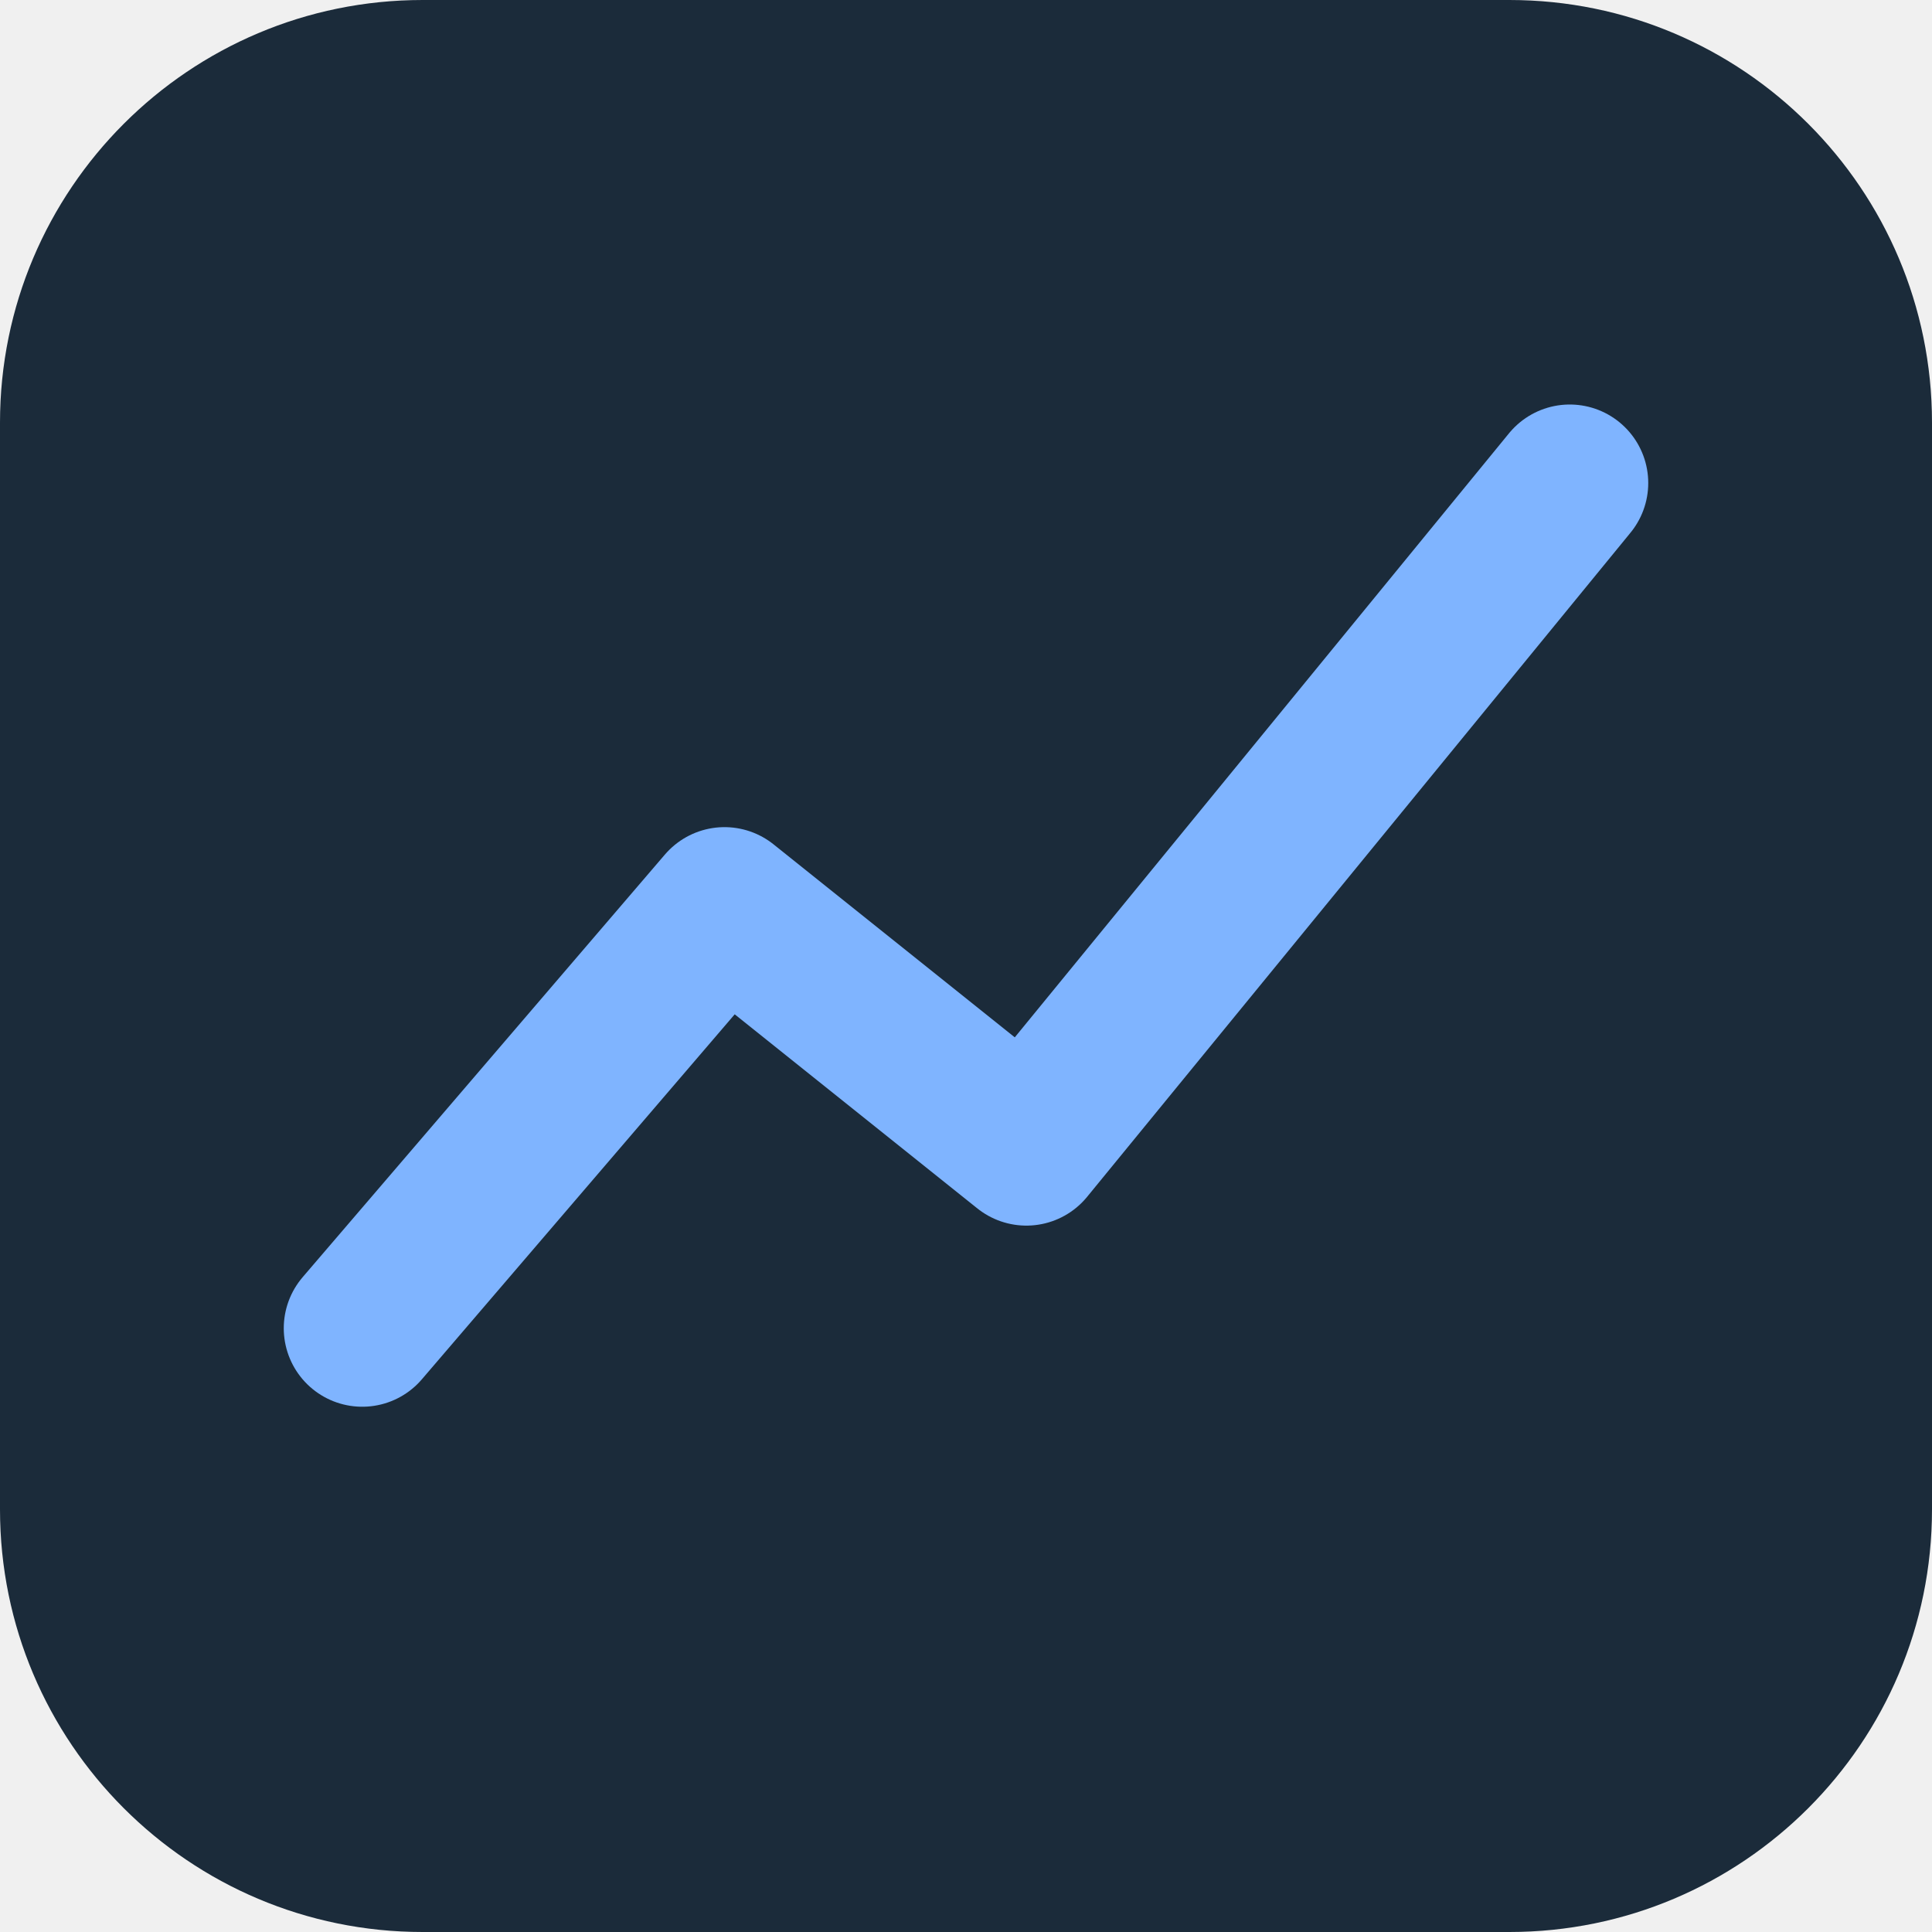
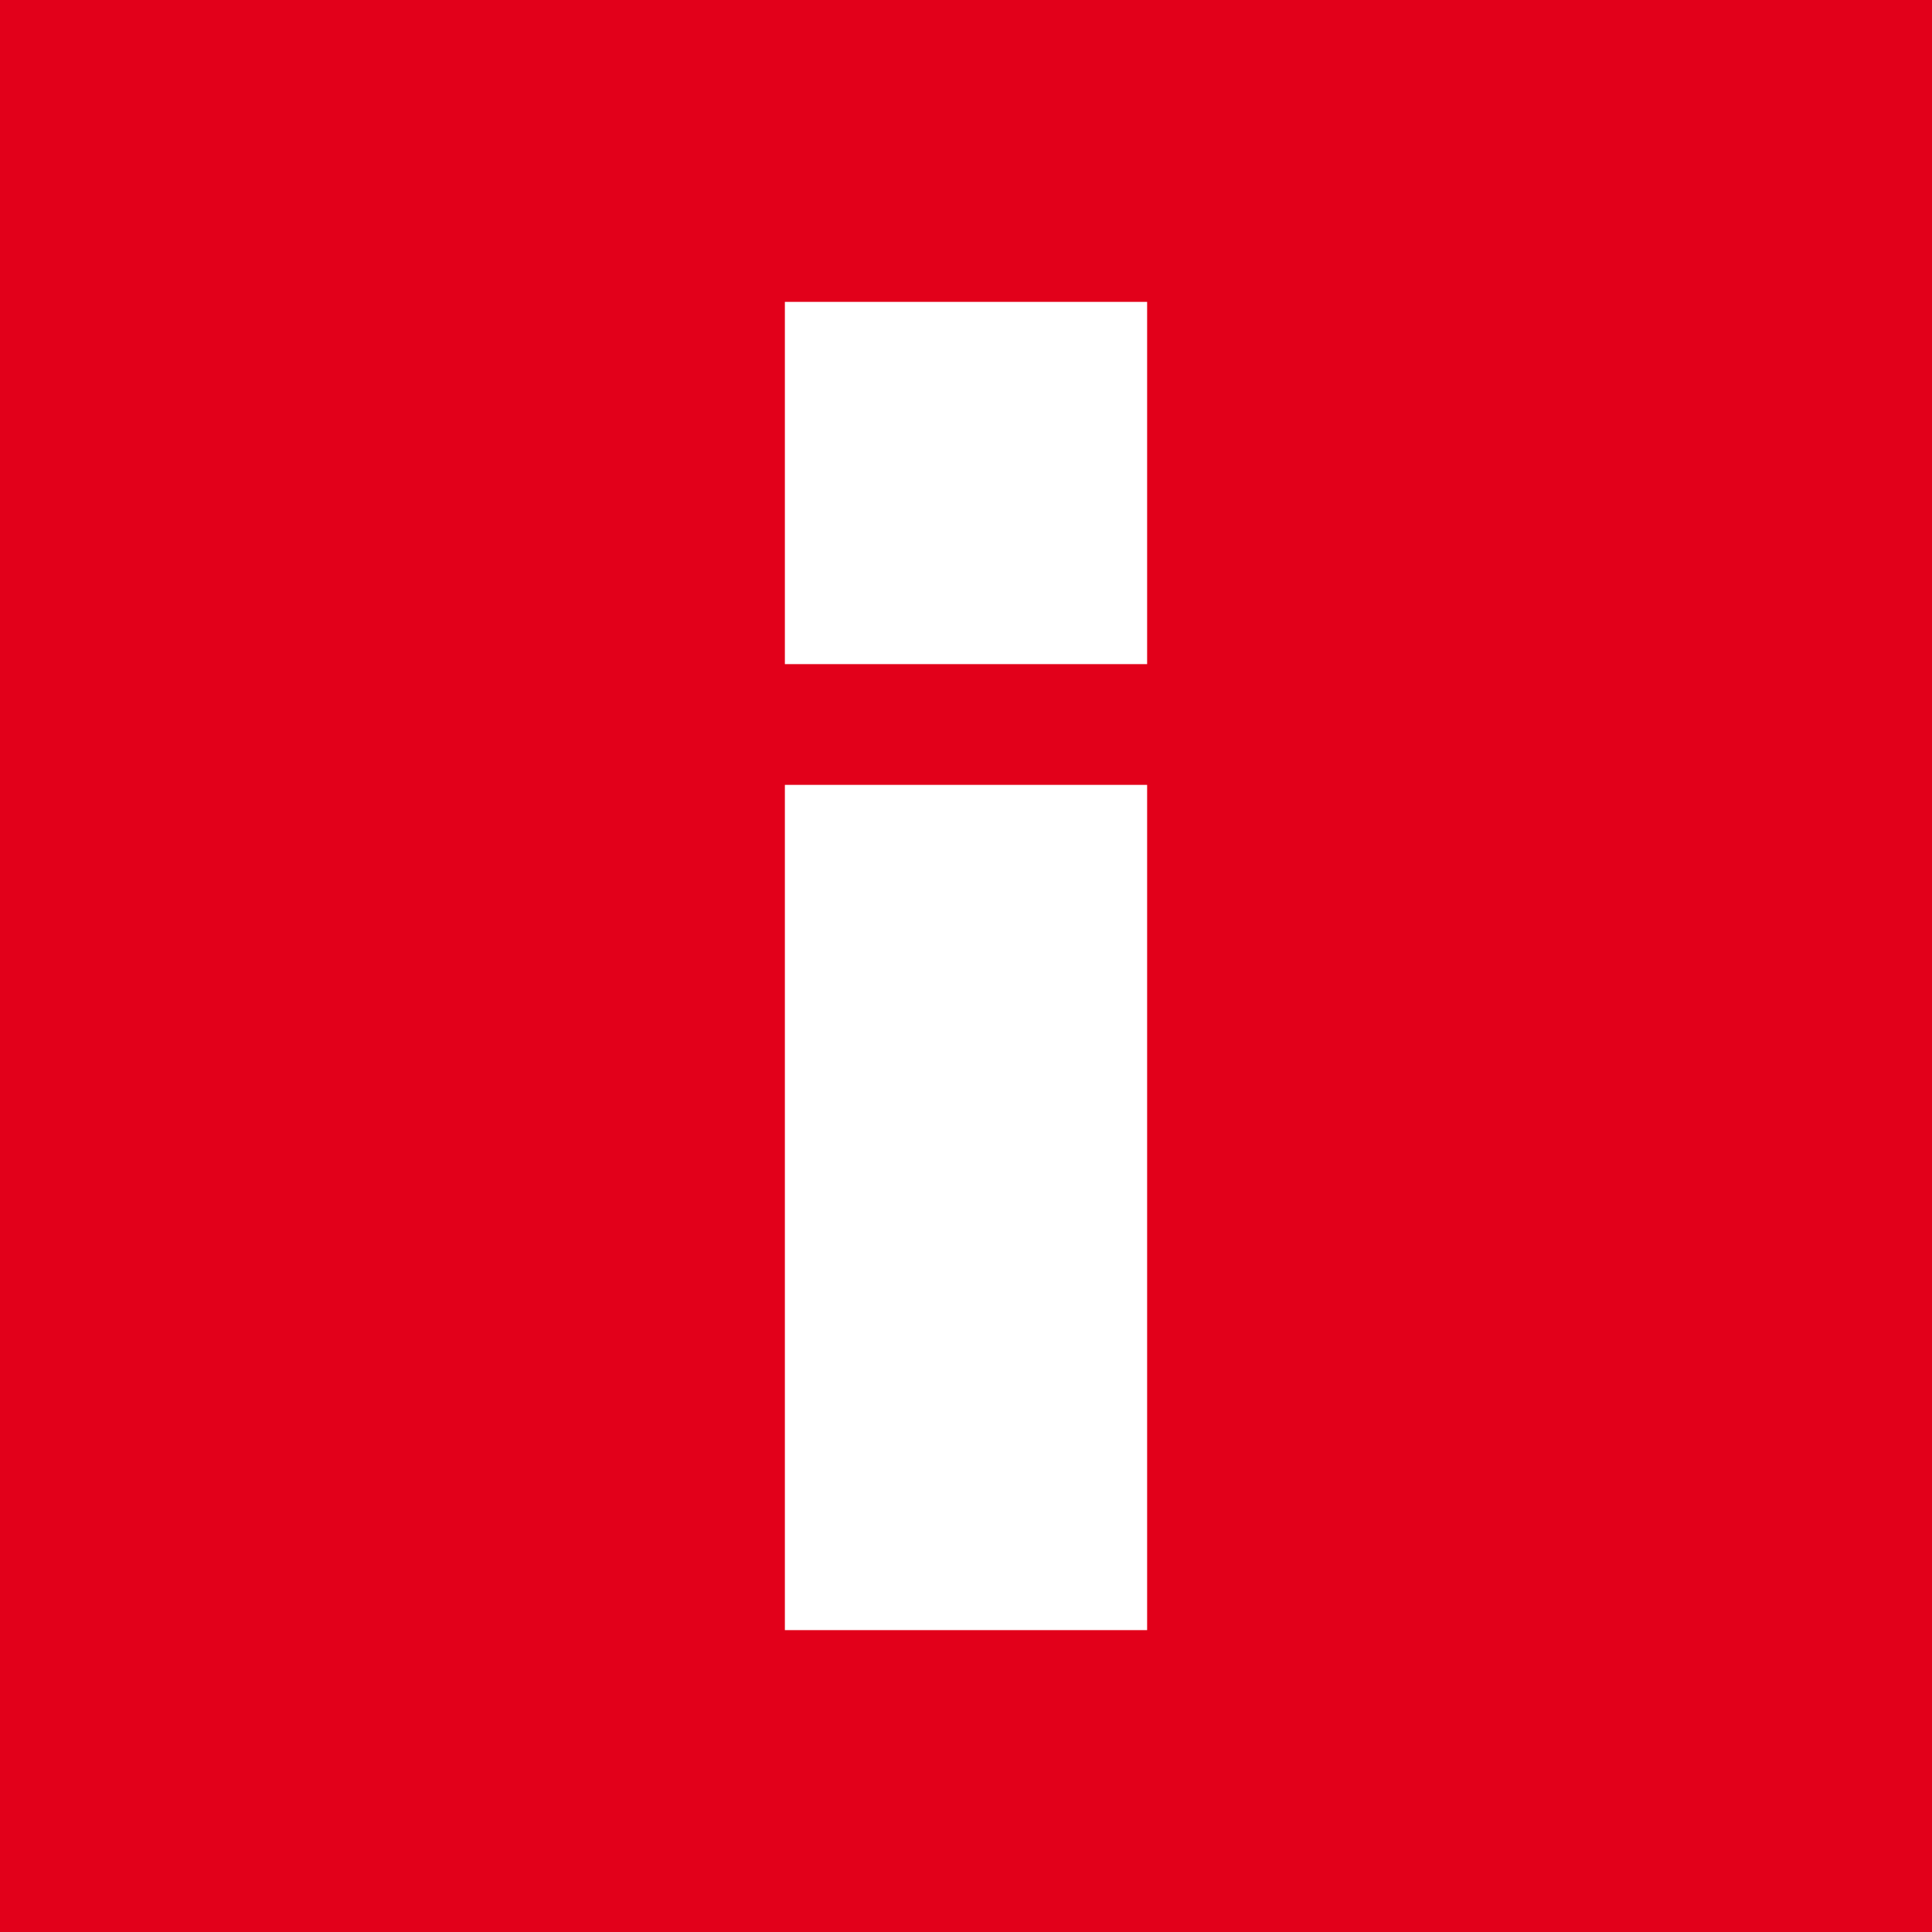
<svg xmlns="http://www.w3.org/2000/svg" viewBox="0 0 32 32">
-   <rect width="32" height="32" rx="7" fill="#1b2b3a" />
-   <path d="M6 22l6-7 5 4 9-11" fill="none" stroke="#7fb4ff" stroke-width="2.6" stroke-linecap="round" stroke-linejoin="round" />
+   <rect width="32" height="32" fill="#e2001a" />
+   <rect x="13" y="5" width="6" height="6" fill="#fff" />
+   <rect x="13" y="13" width="6" height="14" fill="#fff" />
</svg>
